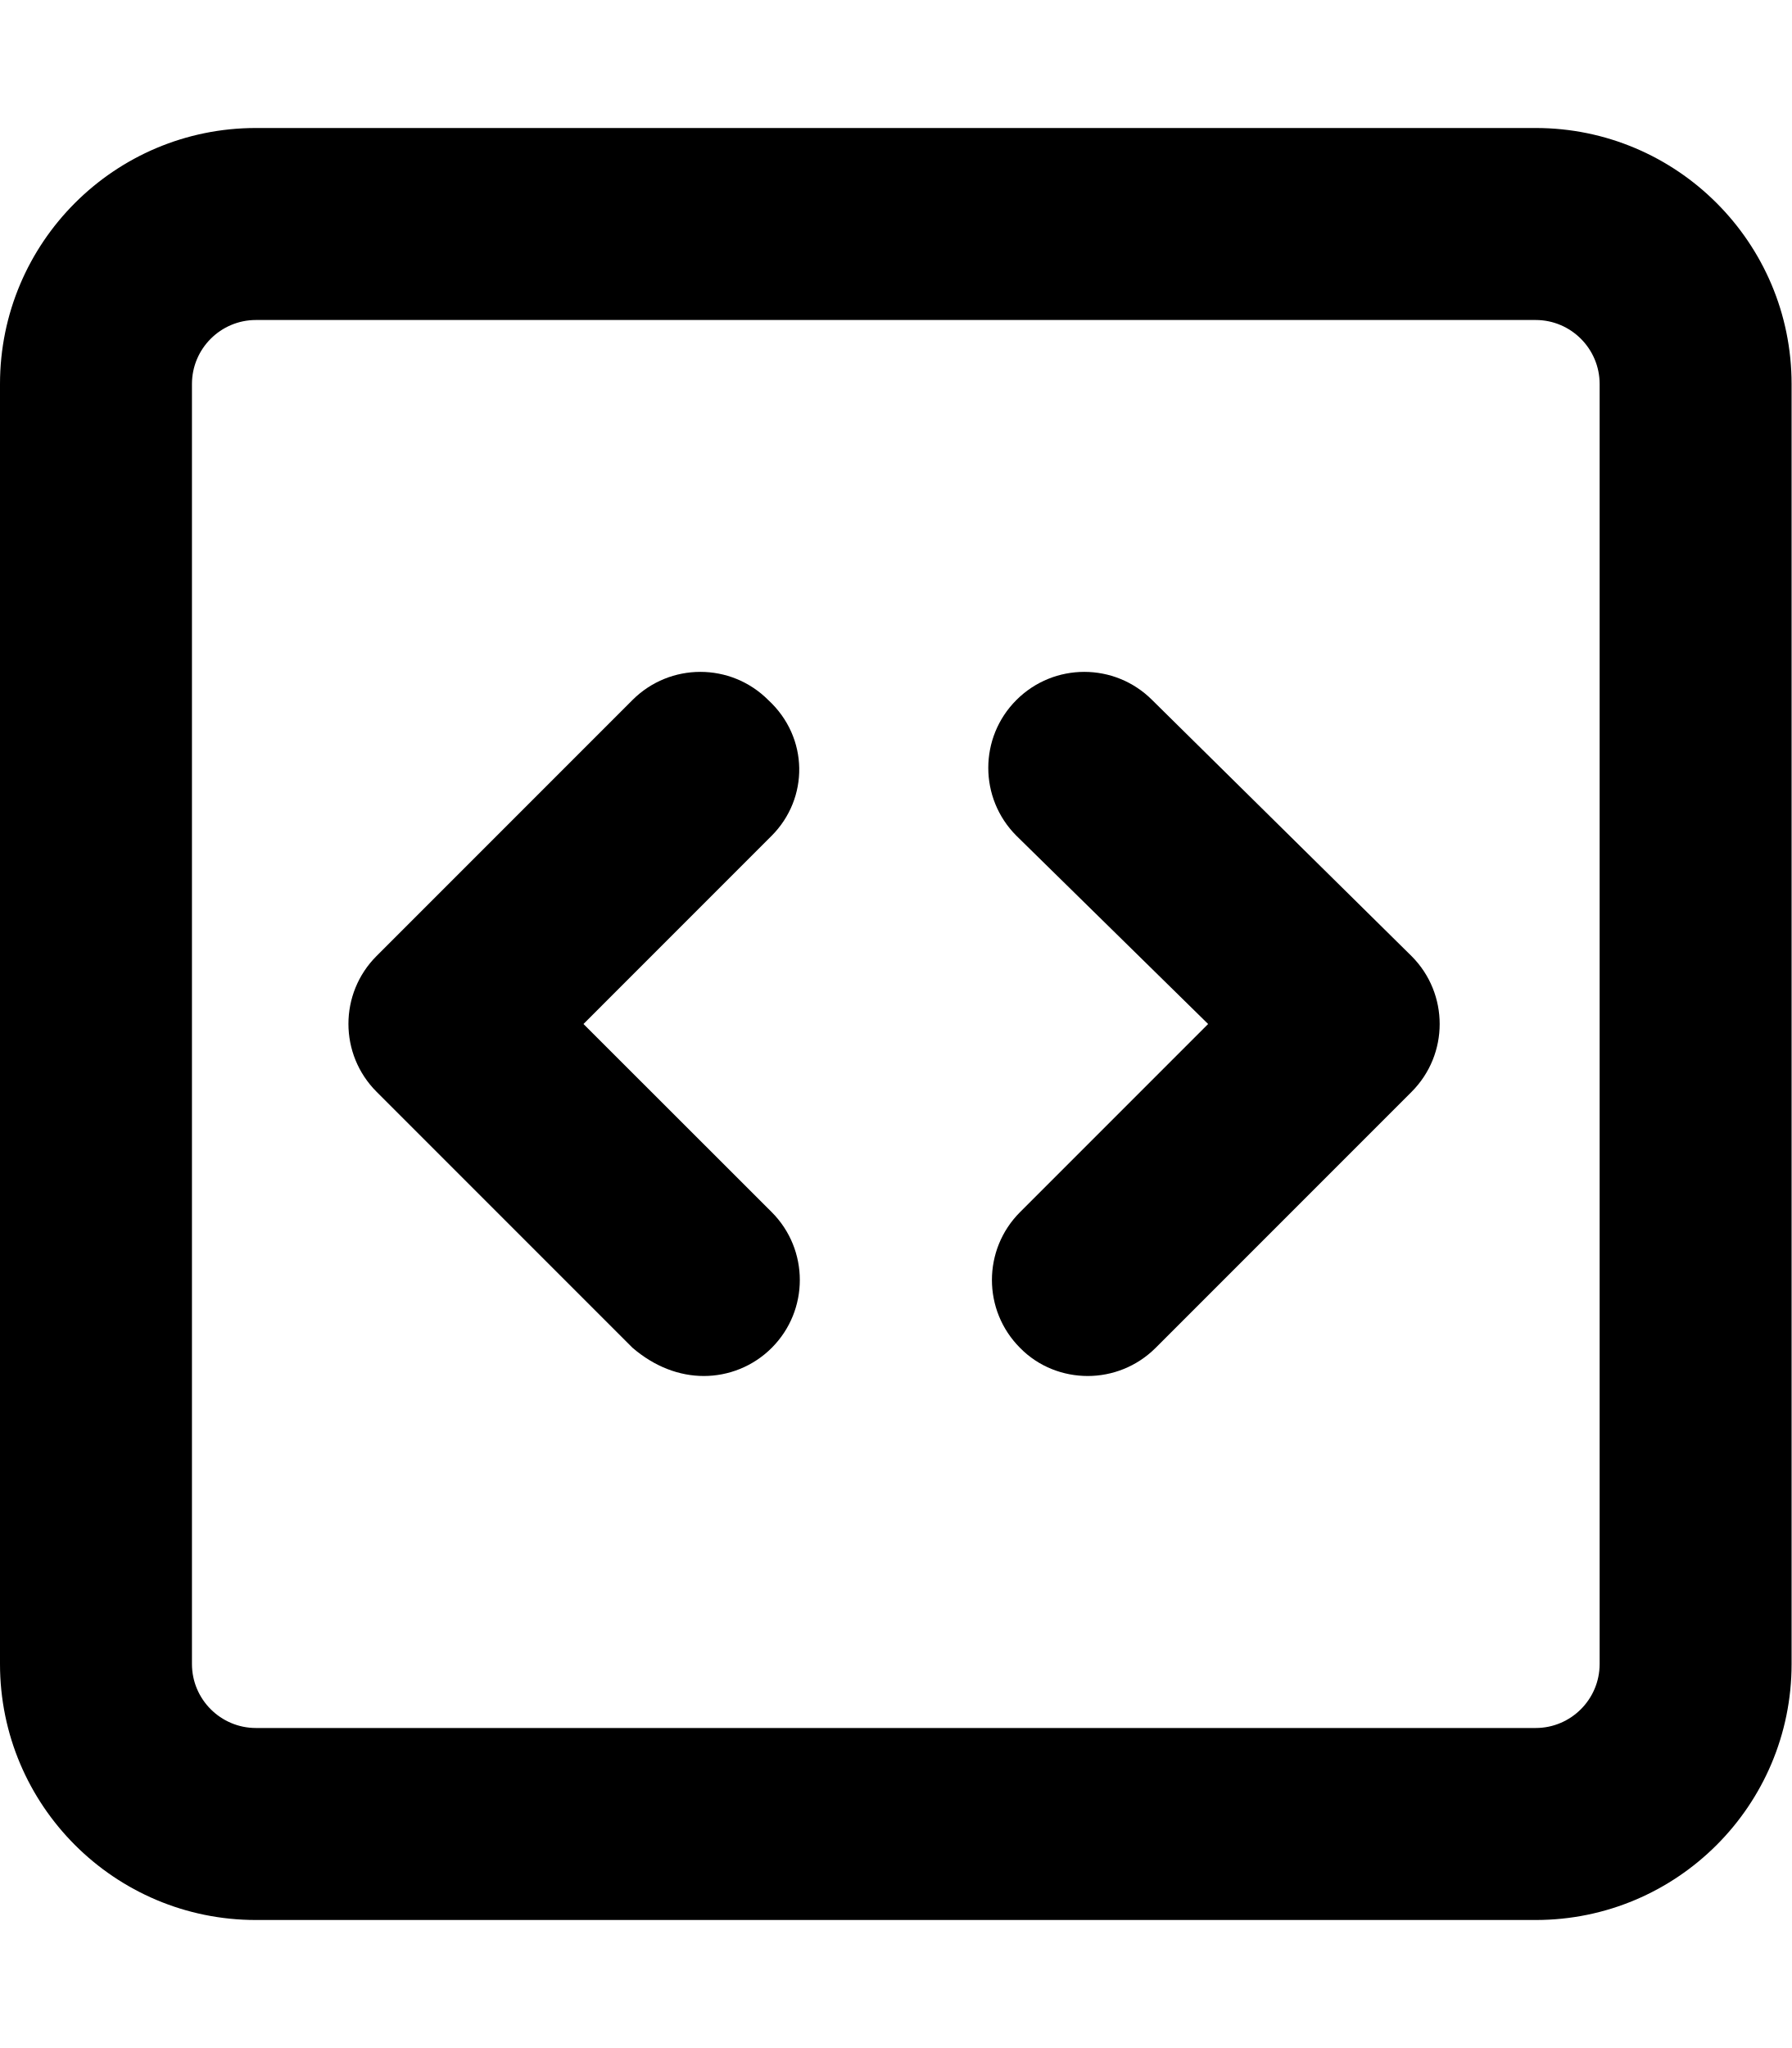
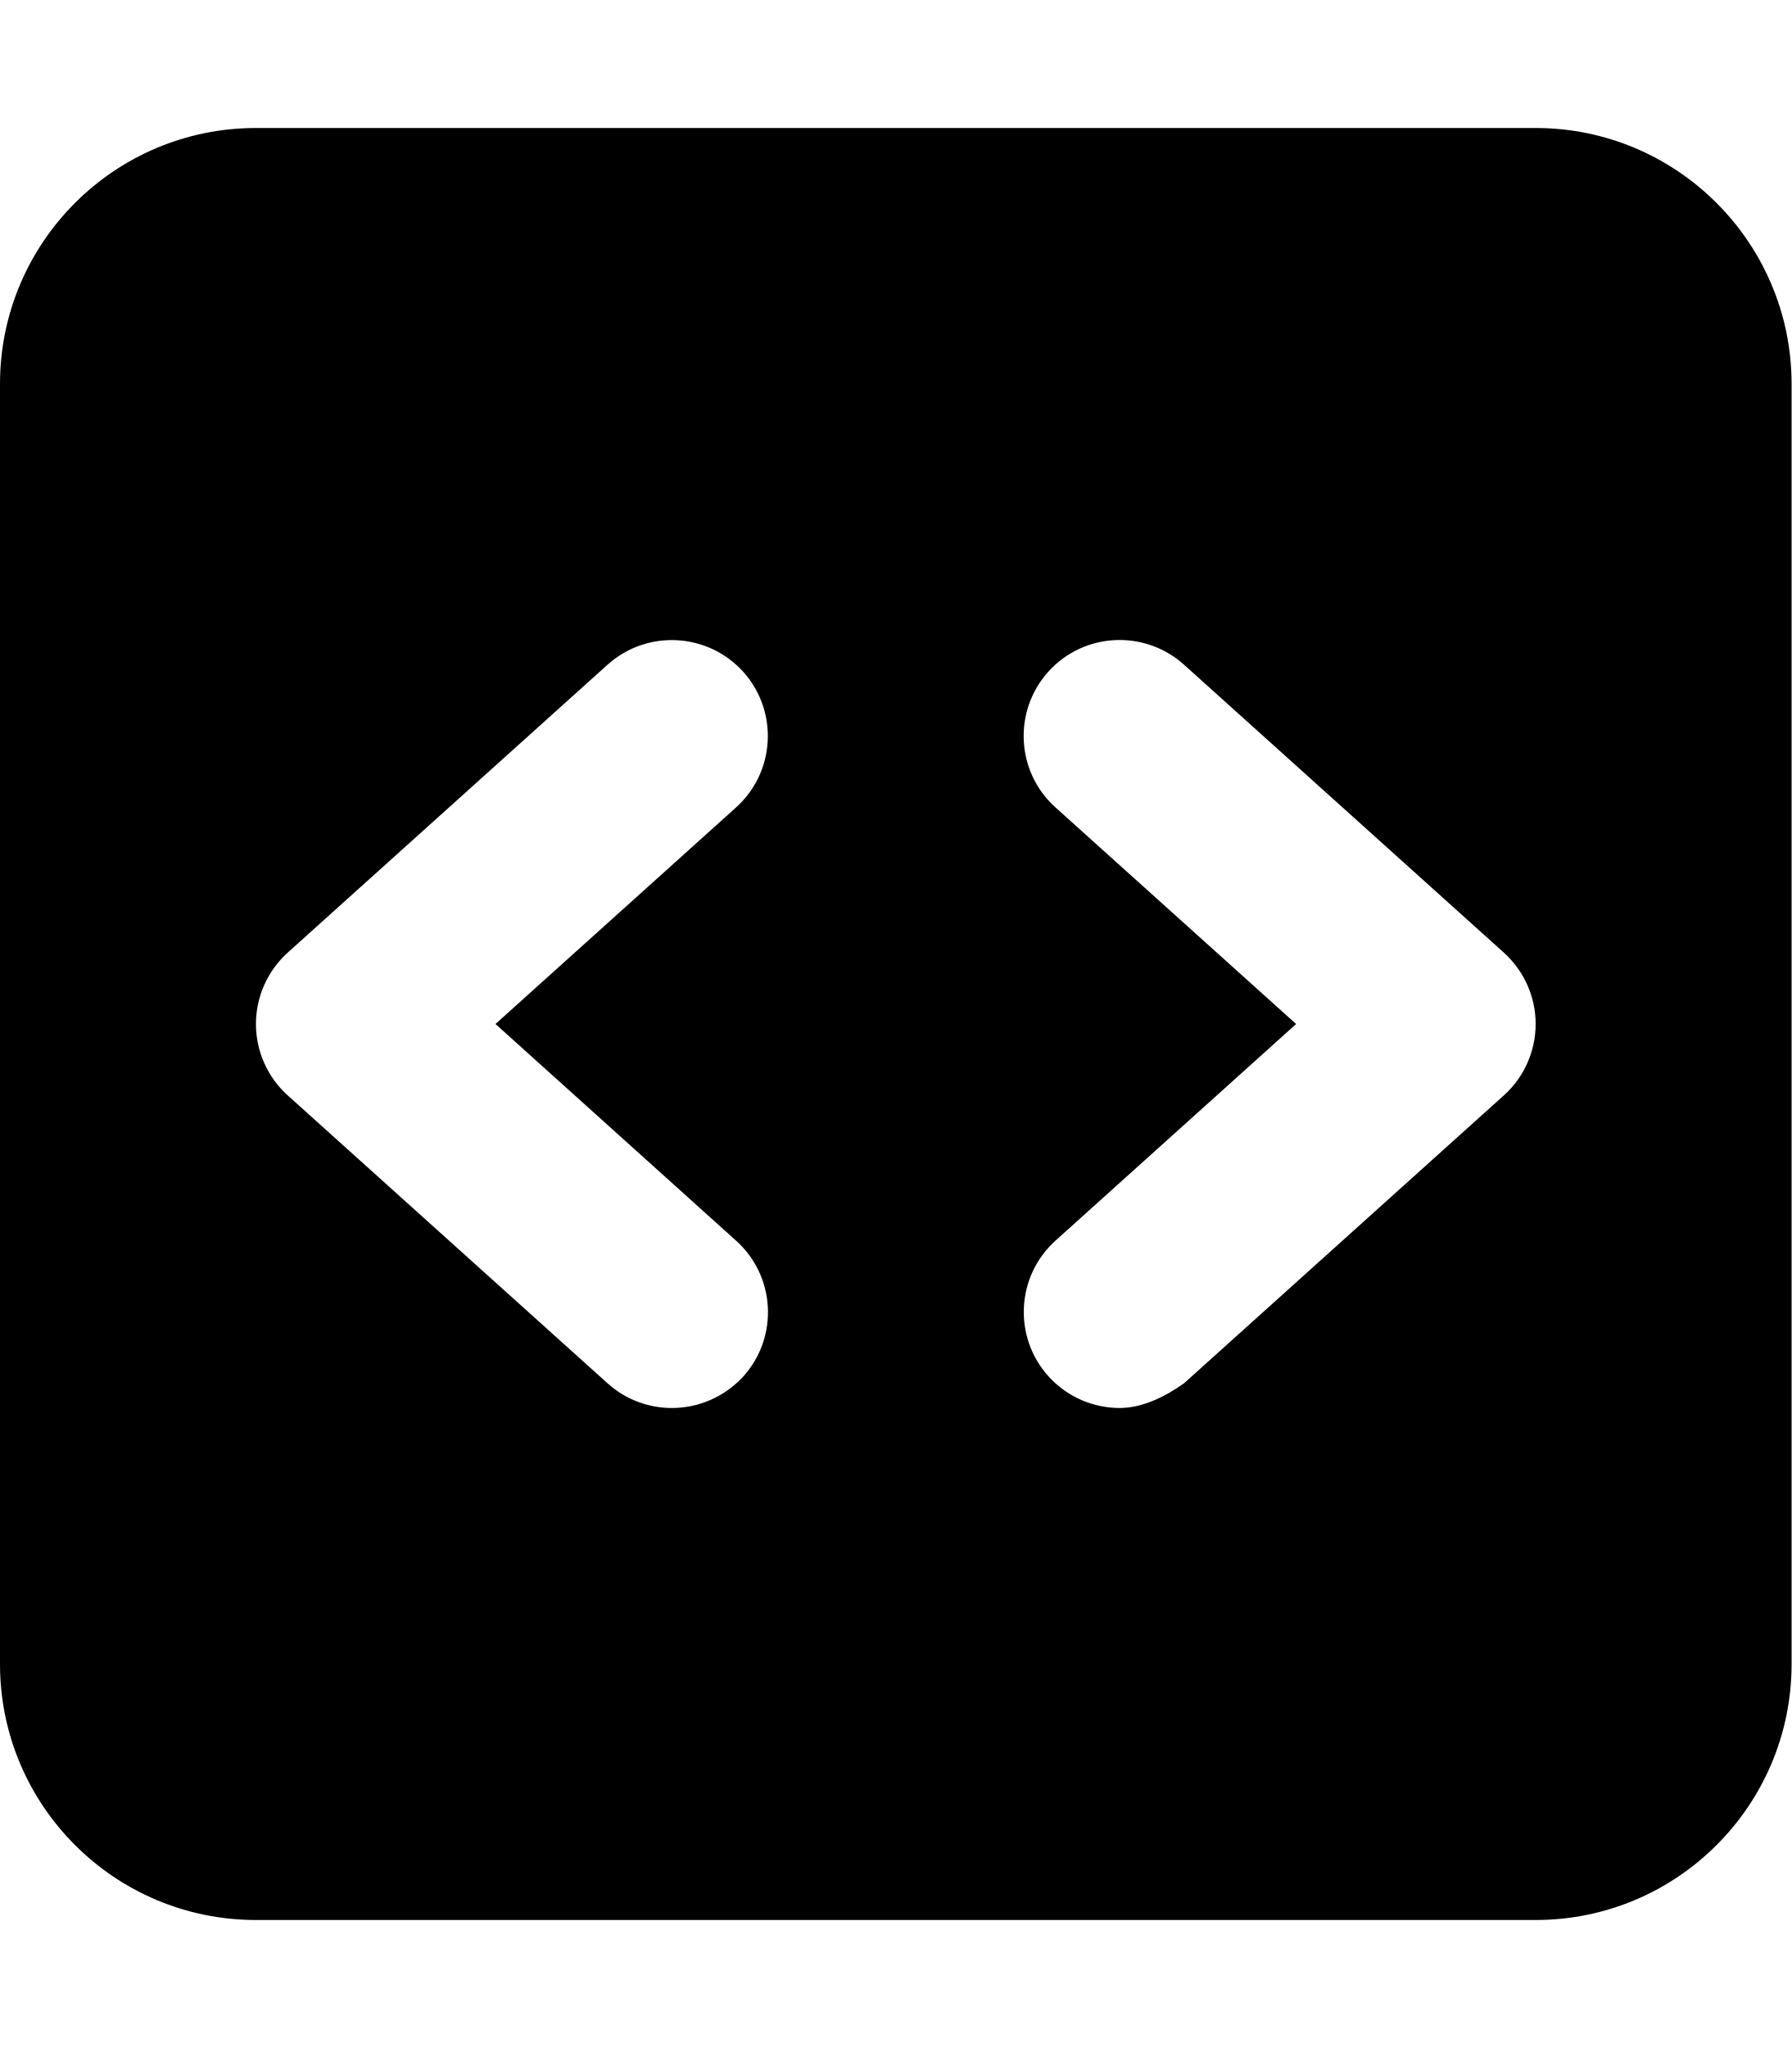
<svg xmlns="http://www.w3.org/2000/svg" viewBox="0 0 448 512">
-   <path d="M192.1 175c-9.375-9.375-24.56-9.375-33.94 0l-64 64c-9.375 9.375-9.375 24.56 0 33.94l64 64C163.7 341.7 169.9 344 176 344s12.28-2.344 16.97-7.031c9.375-9.375 9.375-24.56 0-33.94L145.9 256l47.03-47.03C202.3 199.6 202.3 184.4 192.1 175zM288.1 175c-9.375-9.375-24.56-9.375-33.94 0s-9.375 24.56 0 33.94L302.1 256l-47.03 47.03c-9.375 9.375-9.375 24.56 0 33.94C259.7 341.7 265.9 344 272 344s12.28-2.344 16.97-7.031l64-64c9.375-9.375 9.375-24.56 0-33.94L288.1 175zM384 32H64C28.65 32 0 60.66 0 96v320c0 35.34 28.65 64 64 64h320c35.35 0 64-28.66 64-64V96C448 60.66 419.3 32 384 32zM400 416c0 8.824-7.178 16-16 16H64c-8.822 0-16-7.176-16-16V96c0-8.824 7.178-16 16-16h320c8.822 0 16 7.176 16 16V416z" />
+   <path d="M384 32H64C28.65 32 0 60.66 0 96v320c0 35.34 28.65 64 64 64h320c35.35 0 64-28.66 64-64V96C448 60.66 419.3 32 384 32zM184.1 310.2c9.844 8.875 10.64 24.03 1.781 33.91C181.1 349.3 174.6 352 168 352c-5.734 0-11.47-2.031-16.06-6.156l-80-72C66.89 269.3 64 262.8 64 256s2.891-13.28 7.938-17.84l80-72c9.875-8.844 25.03-8.031 33.91 1.781c8.859 9.875 8.062 25.03-1.781 33.91L123.9 256L184.1 310.2zM376.1 273.8l-80 72C291.5 349.1 285.7 352 280 352c-6.562 0-13.09-2.688-17.84-7.938c-8.859-9.875-8.062-25.03 1.781-33.91L324.1 256l-60.19-54.16c-9.844-8.875-10.64-24.03-1.781-33.91c8.875-9.844 24.05-10.62 33.91-1.781l80 72C381.1 242.7 384 249.2 384 256S381.1 269.3 376.1 273.8z" />
</svg>
